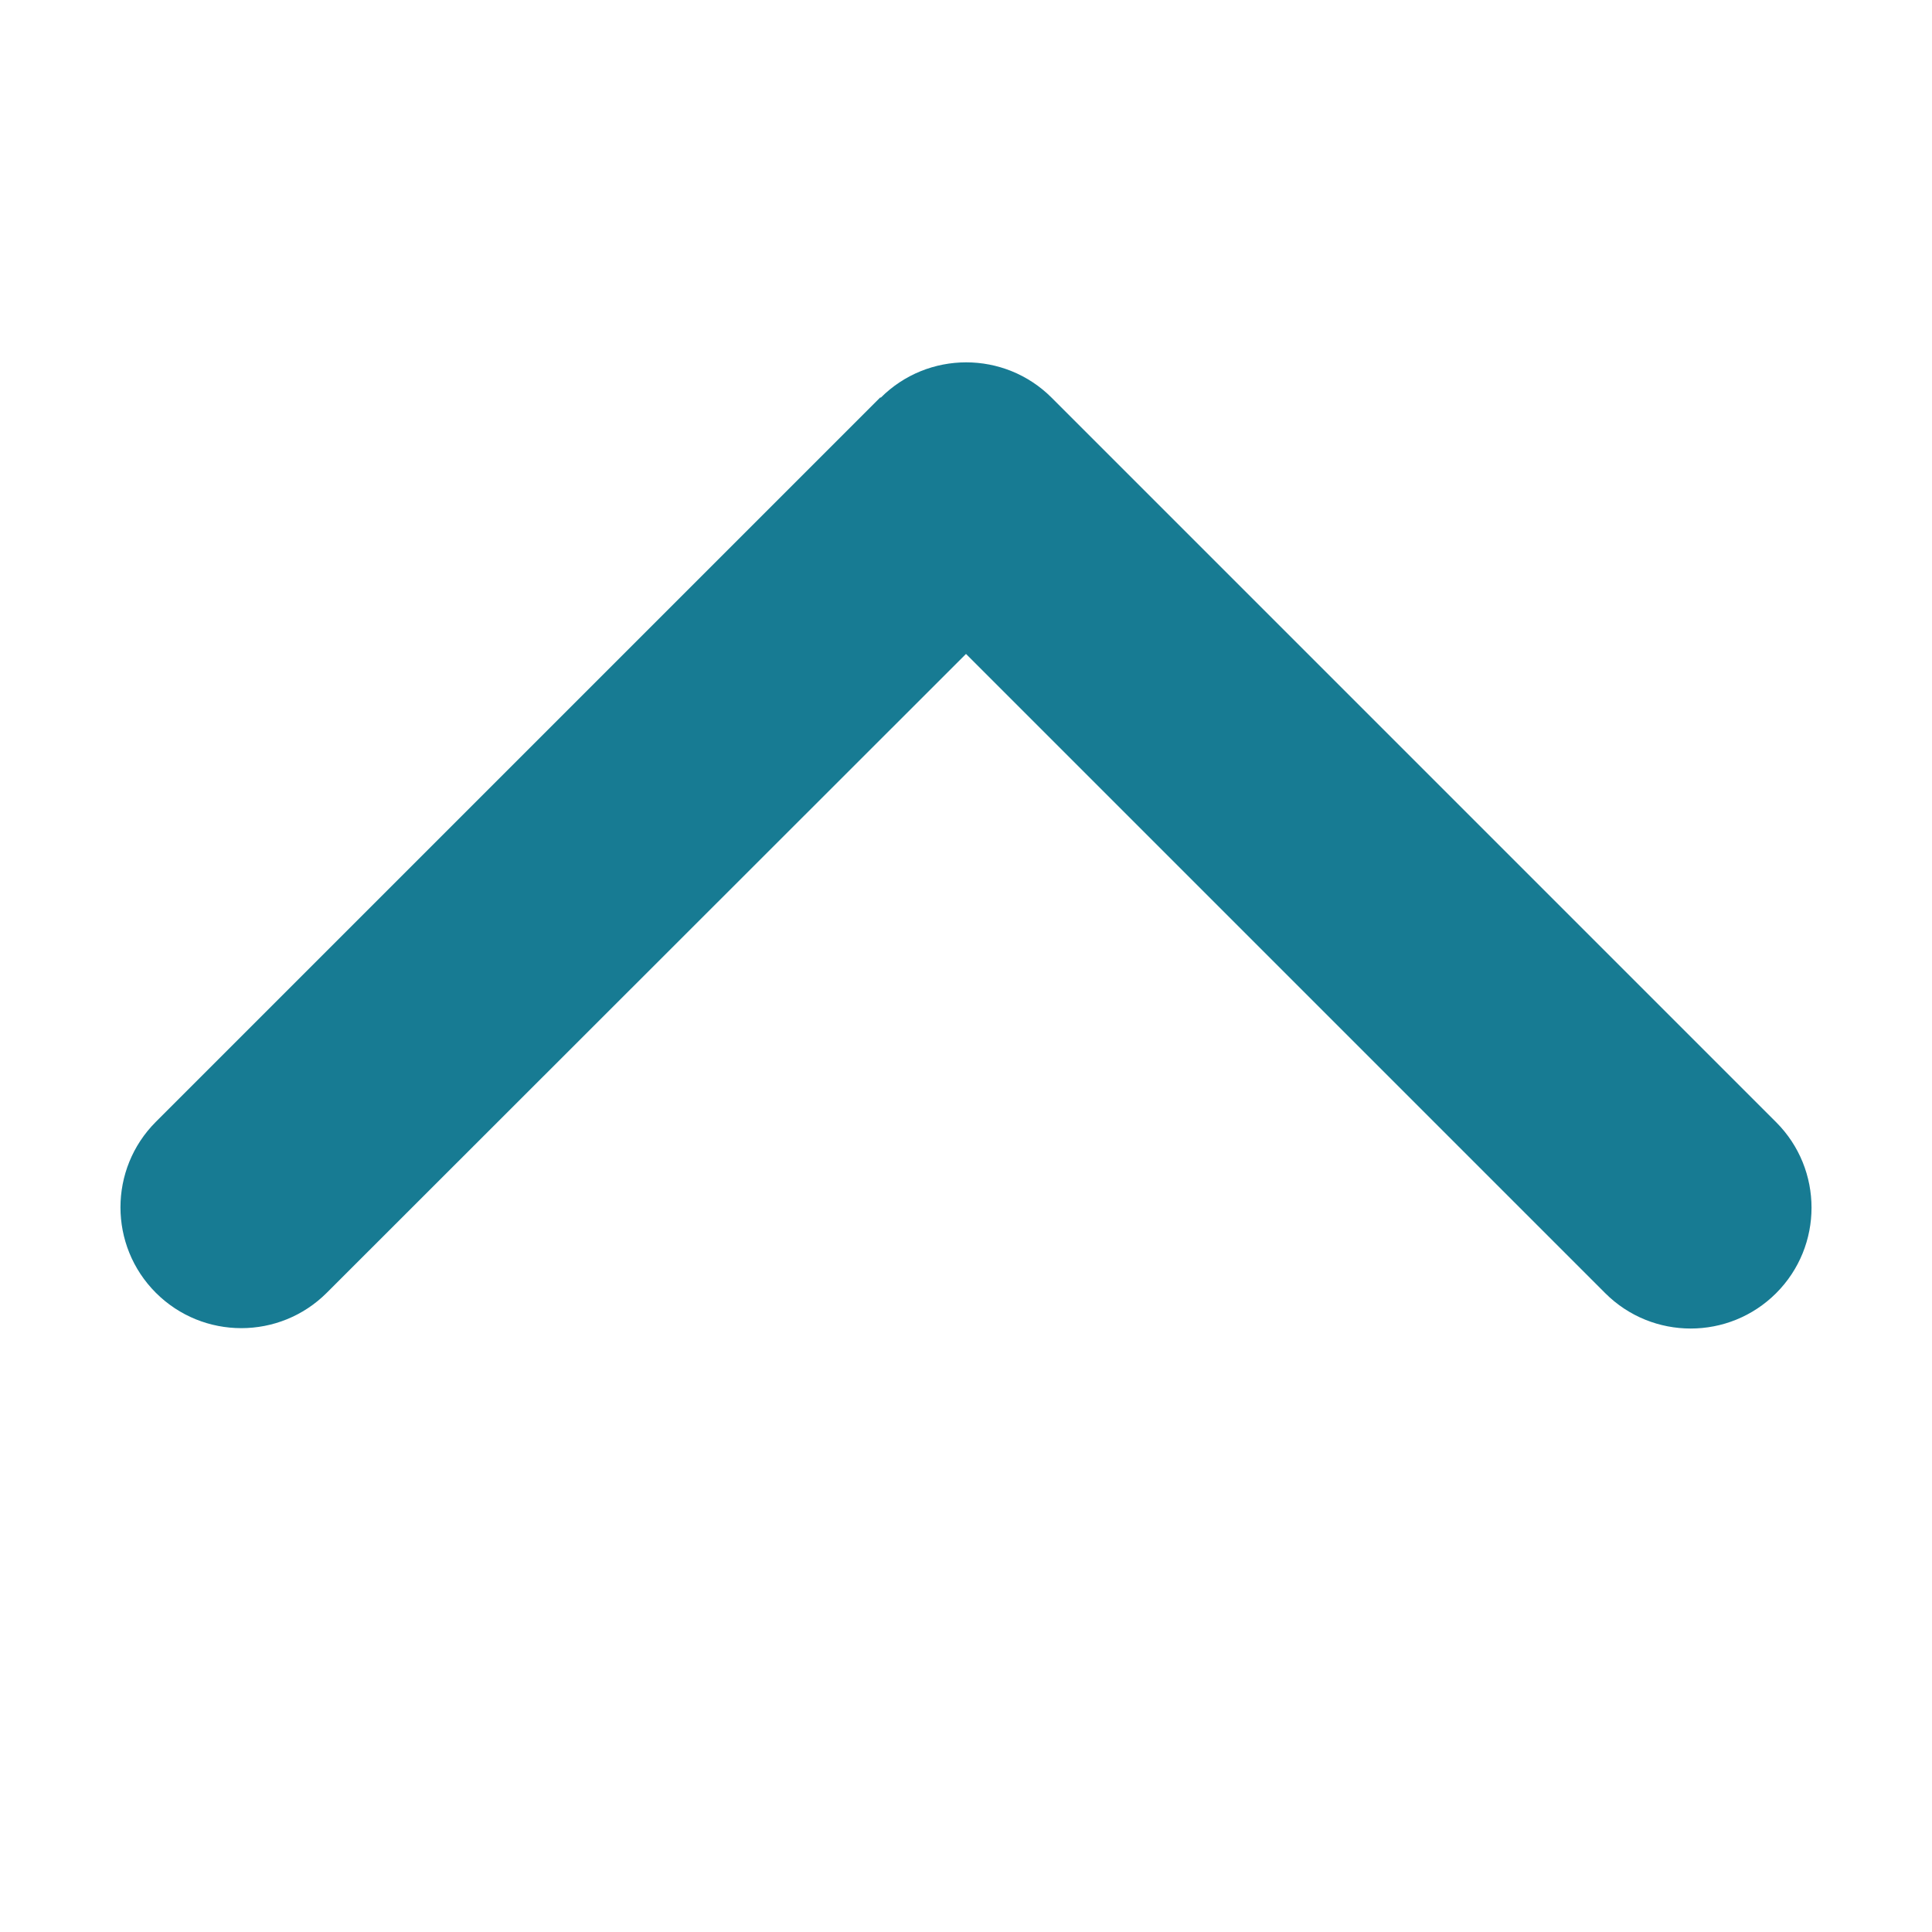
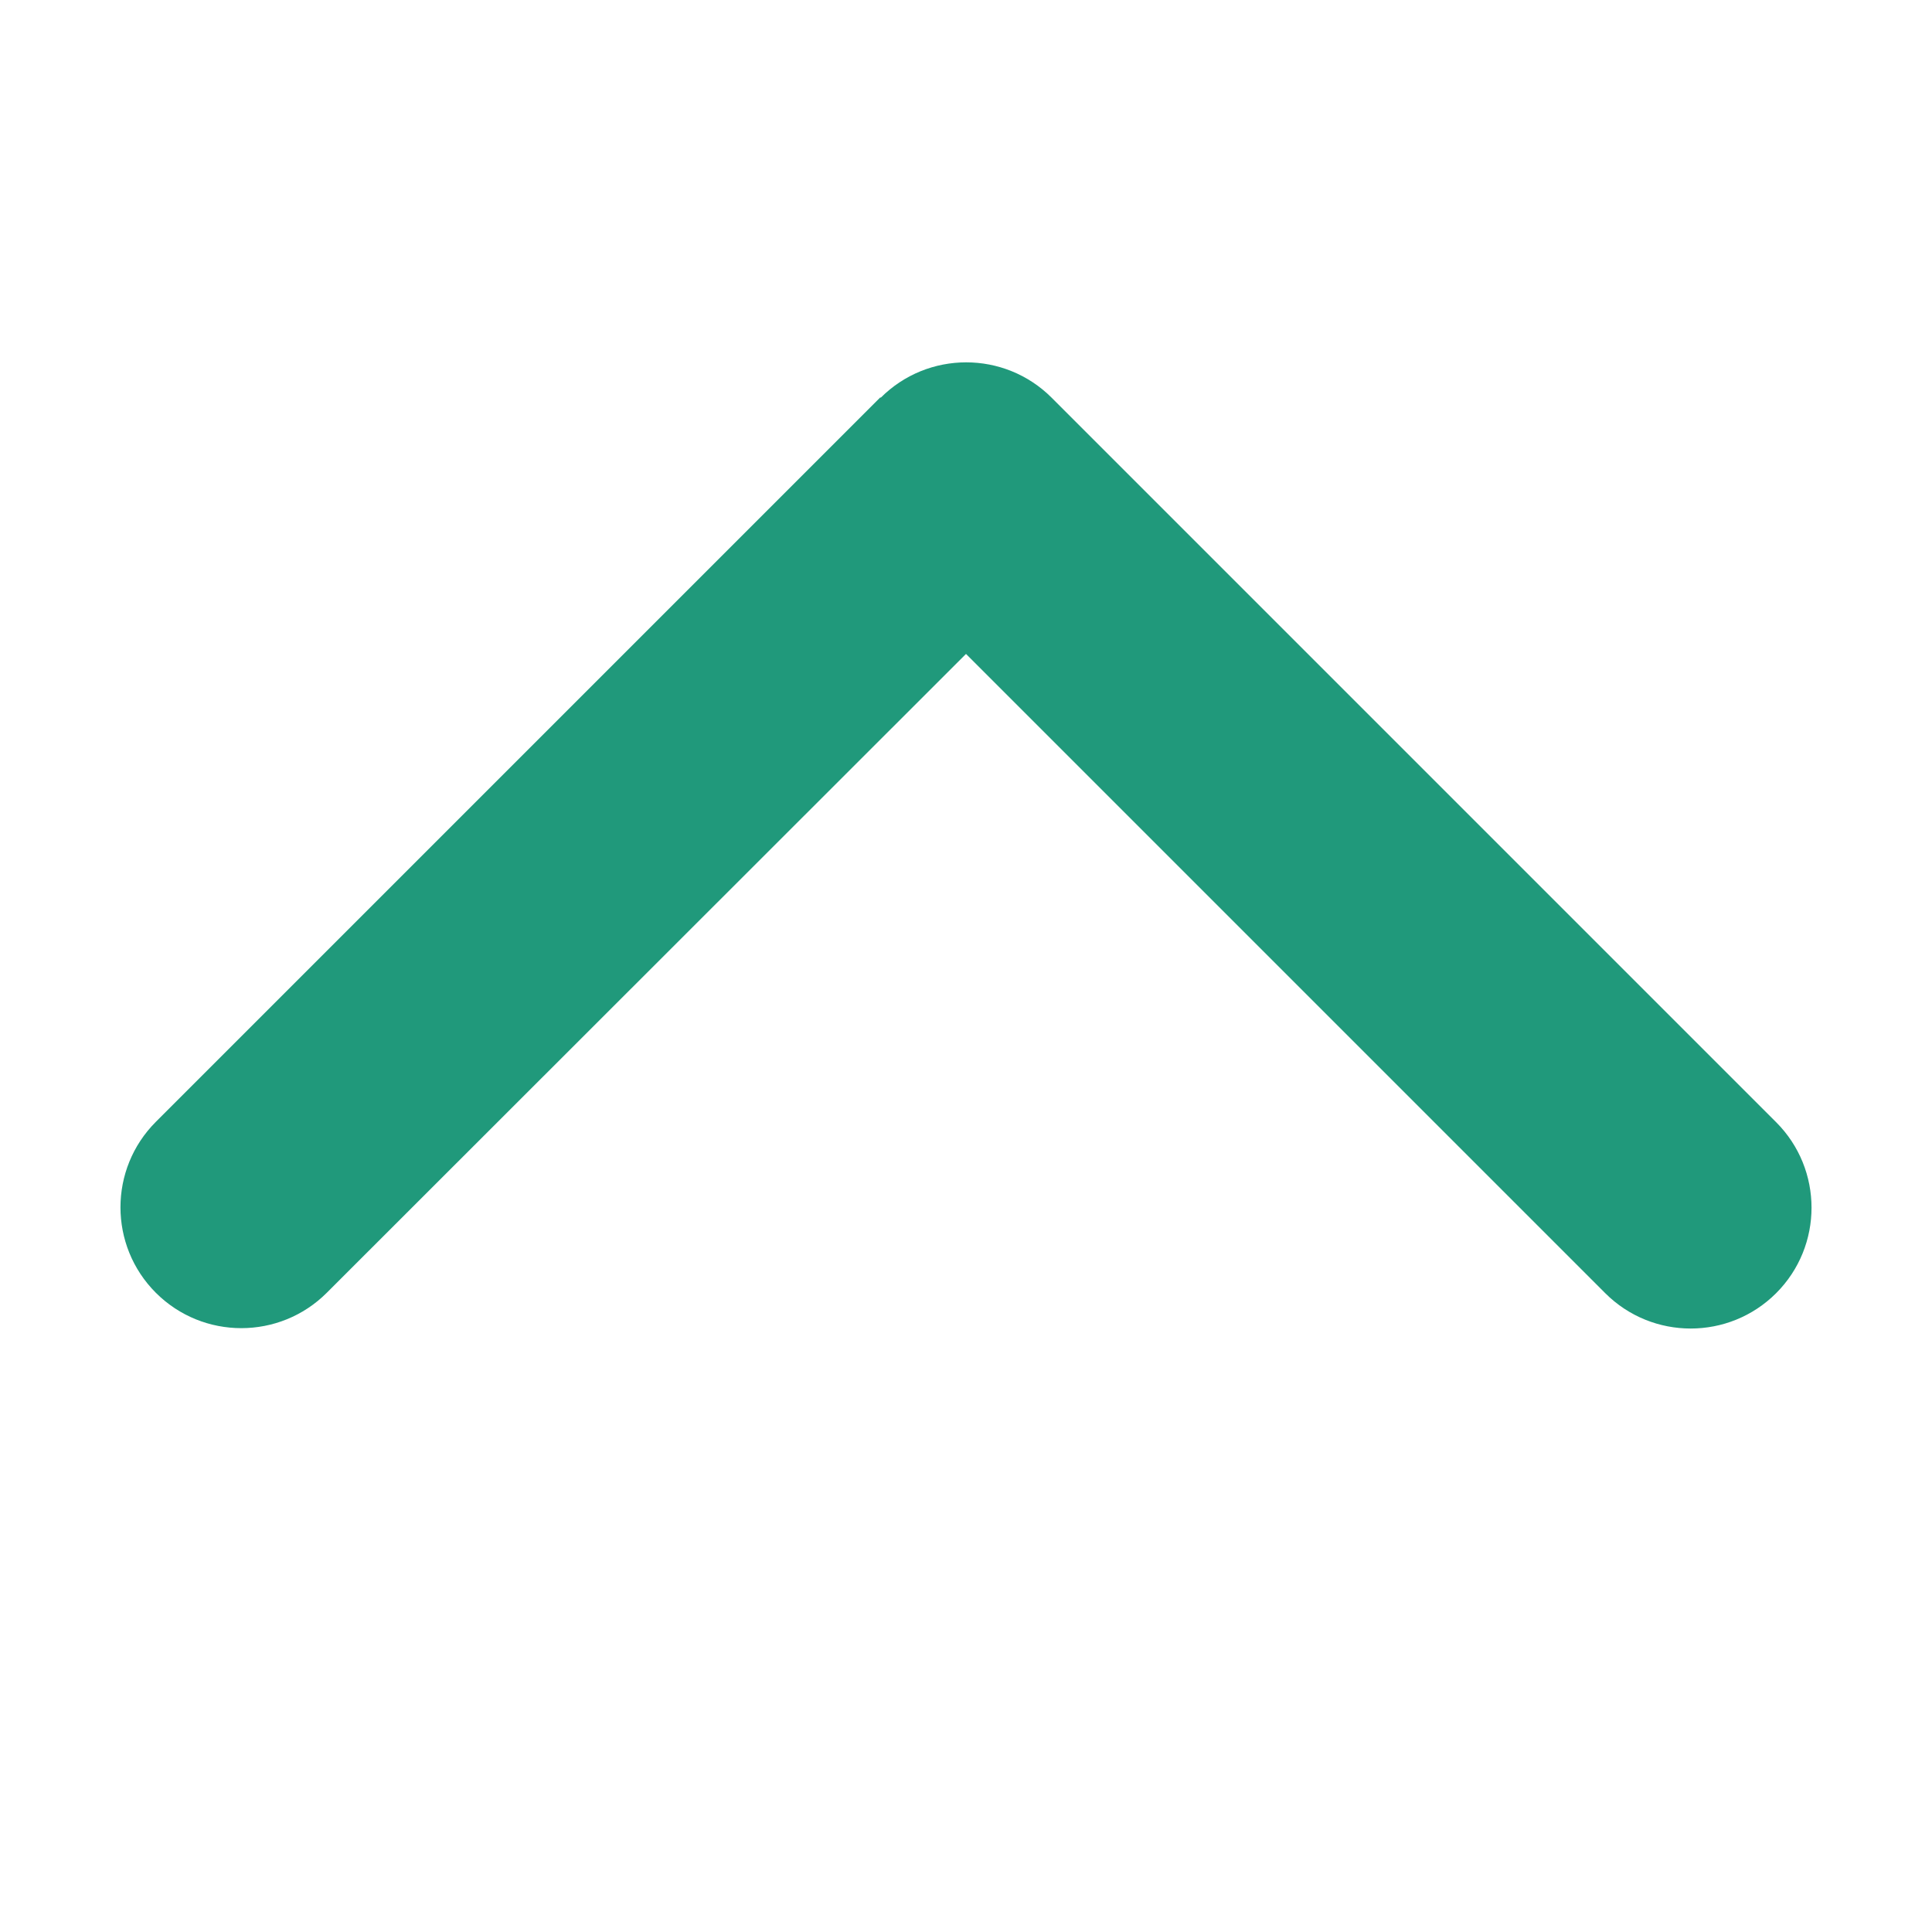
<svg xmlns="http://www.w3.org/2000/svg" viewBox="0 0 512 512">
-   <path d="M233.4 105.4c12.5-12.5 32.8-12.5 45.3 0l192 192c12.5 12.5 12.5 32.8 0 45.3s-32.8 12.5-45.3 0L256 173.3 86.6 342.6c-12.5 12.5-32.8 12.5-45.3 0s-12.5-32.8 0-45.3l192-192z" fill="#177b93" />
+   <path d="M233.4 105.4c12.5-12.5 32.8-12.5 45.3 0l192 192c12.5 12.5 12.5 32.8 0 45.3s-32.8 12.5-45.3 0L256 173.3 86.6 342.6c-12.5 12.5-32.8 12.5-45.3 0s-12.5-32.8 0-45.3l192-192z" fill="#20997b" />
</svg>
